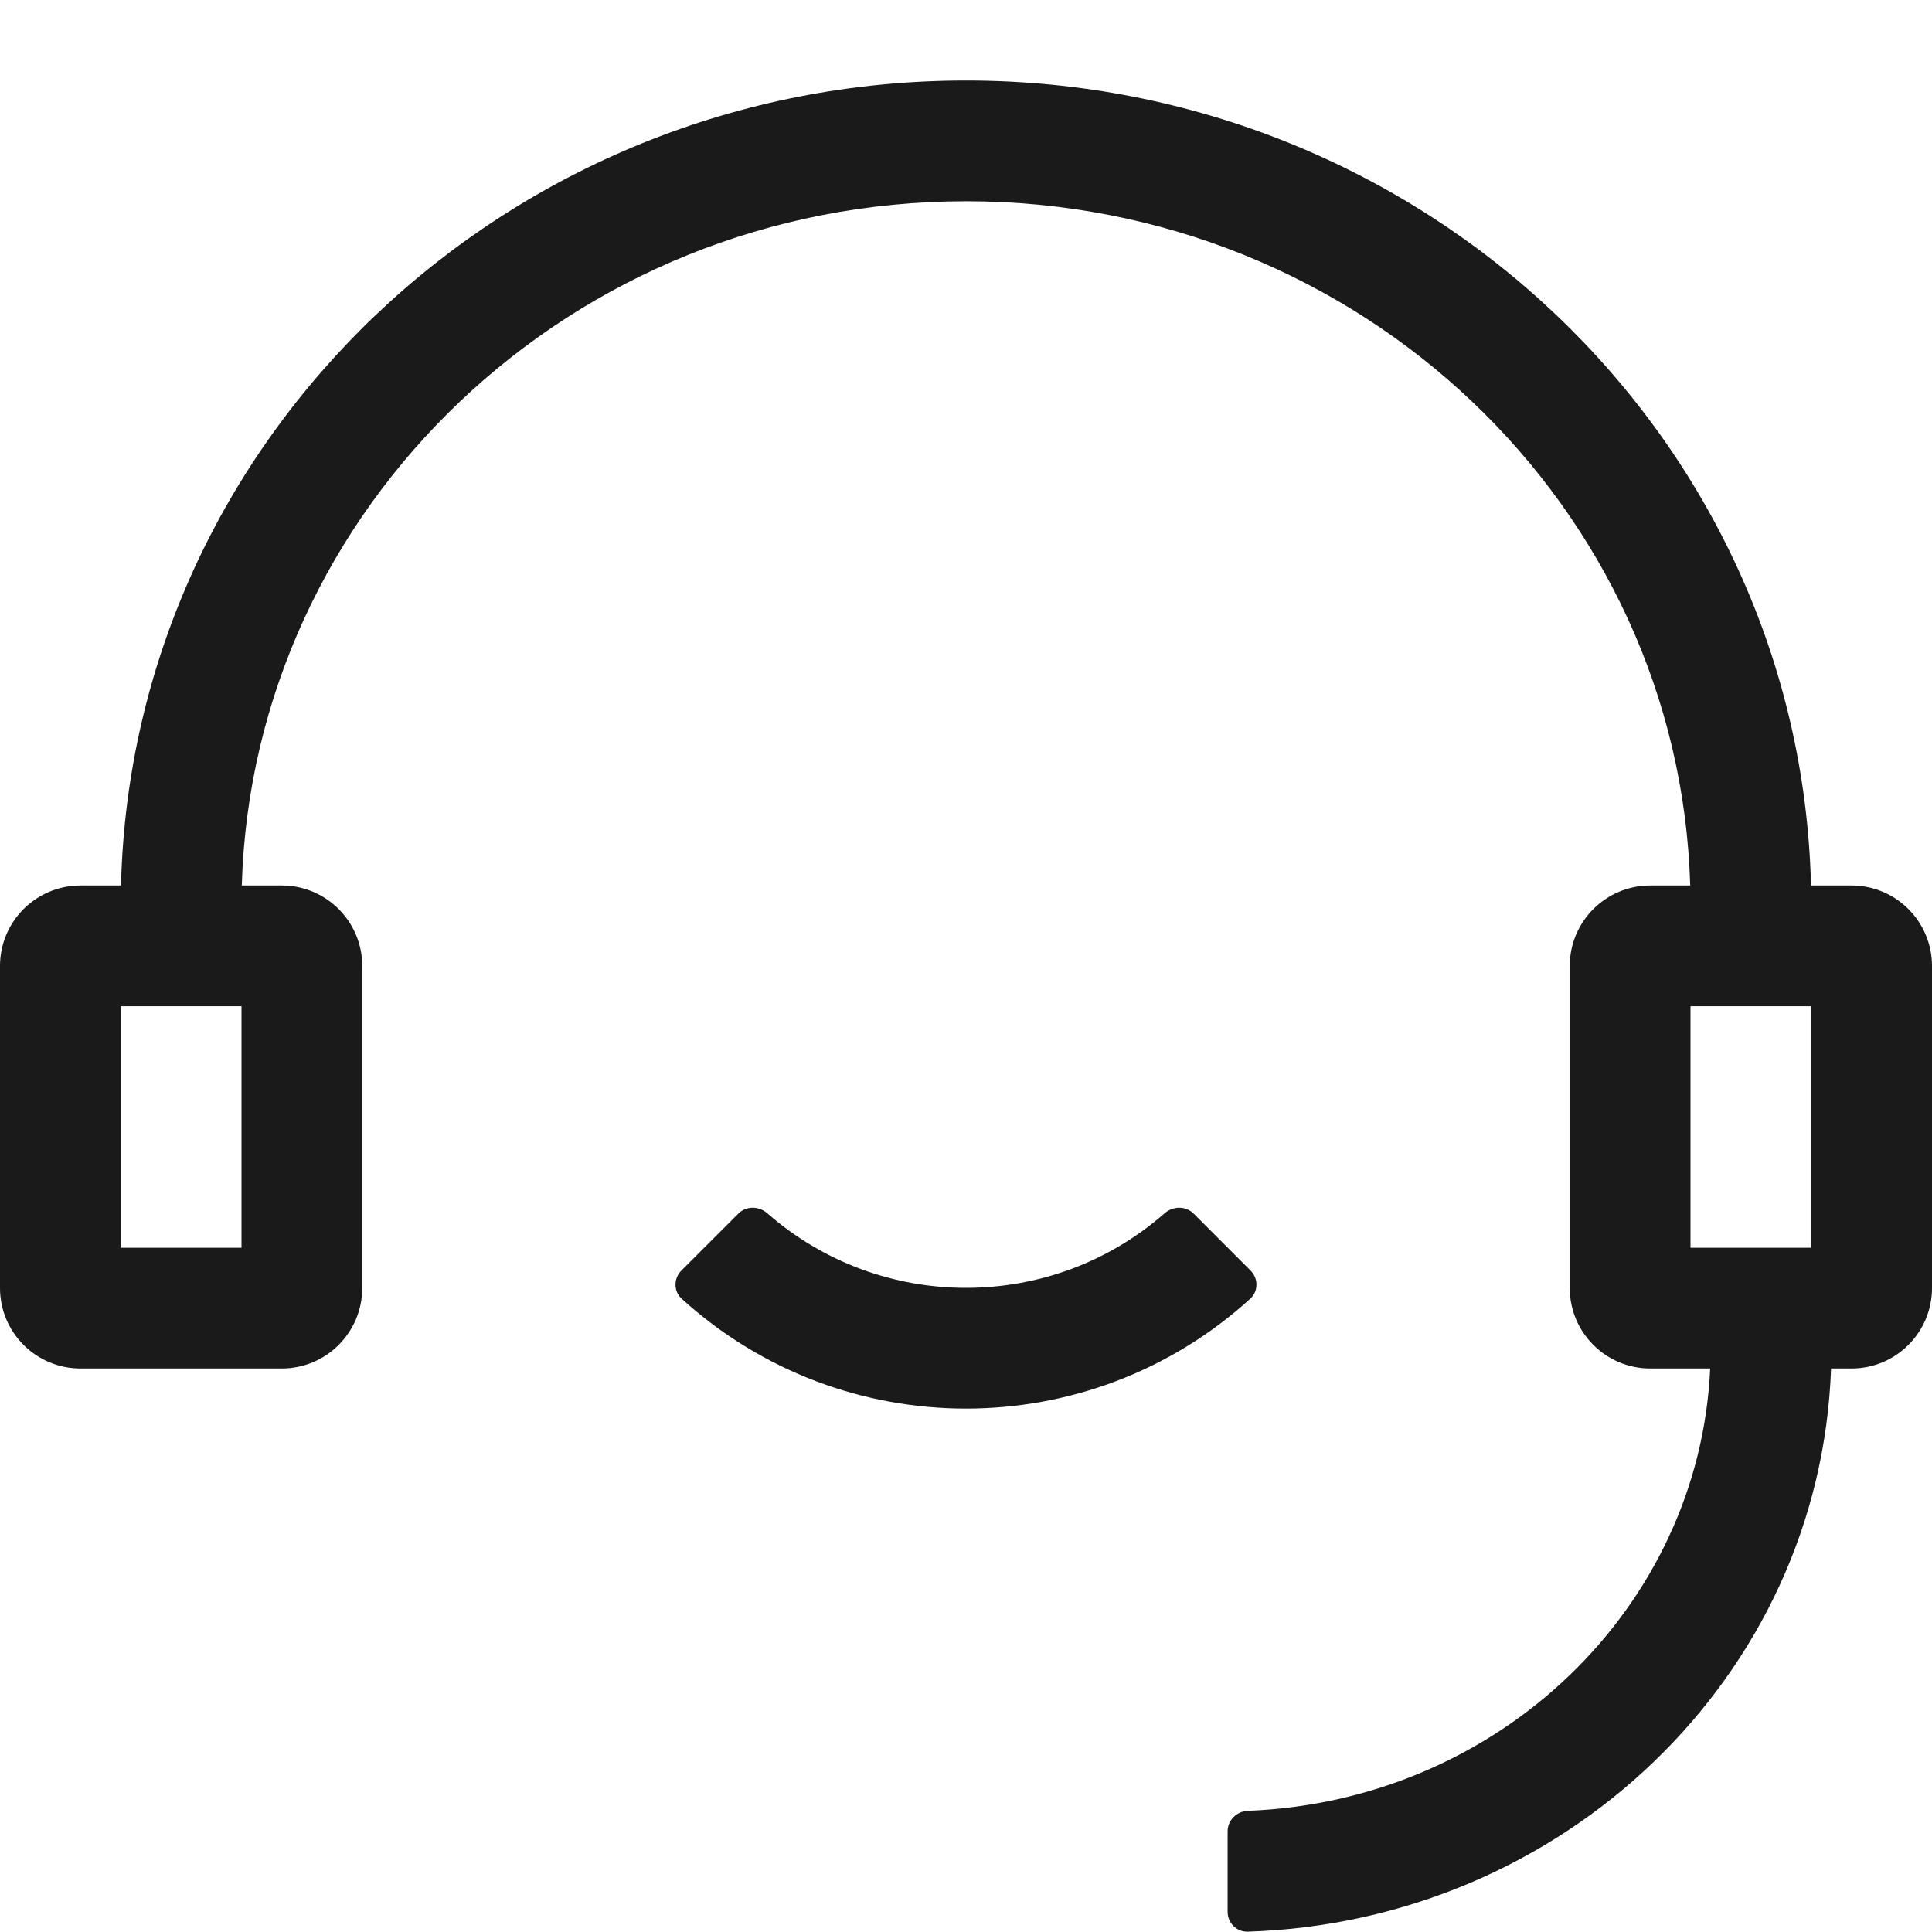
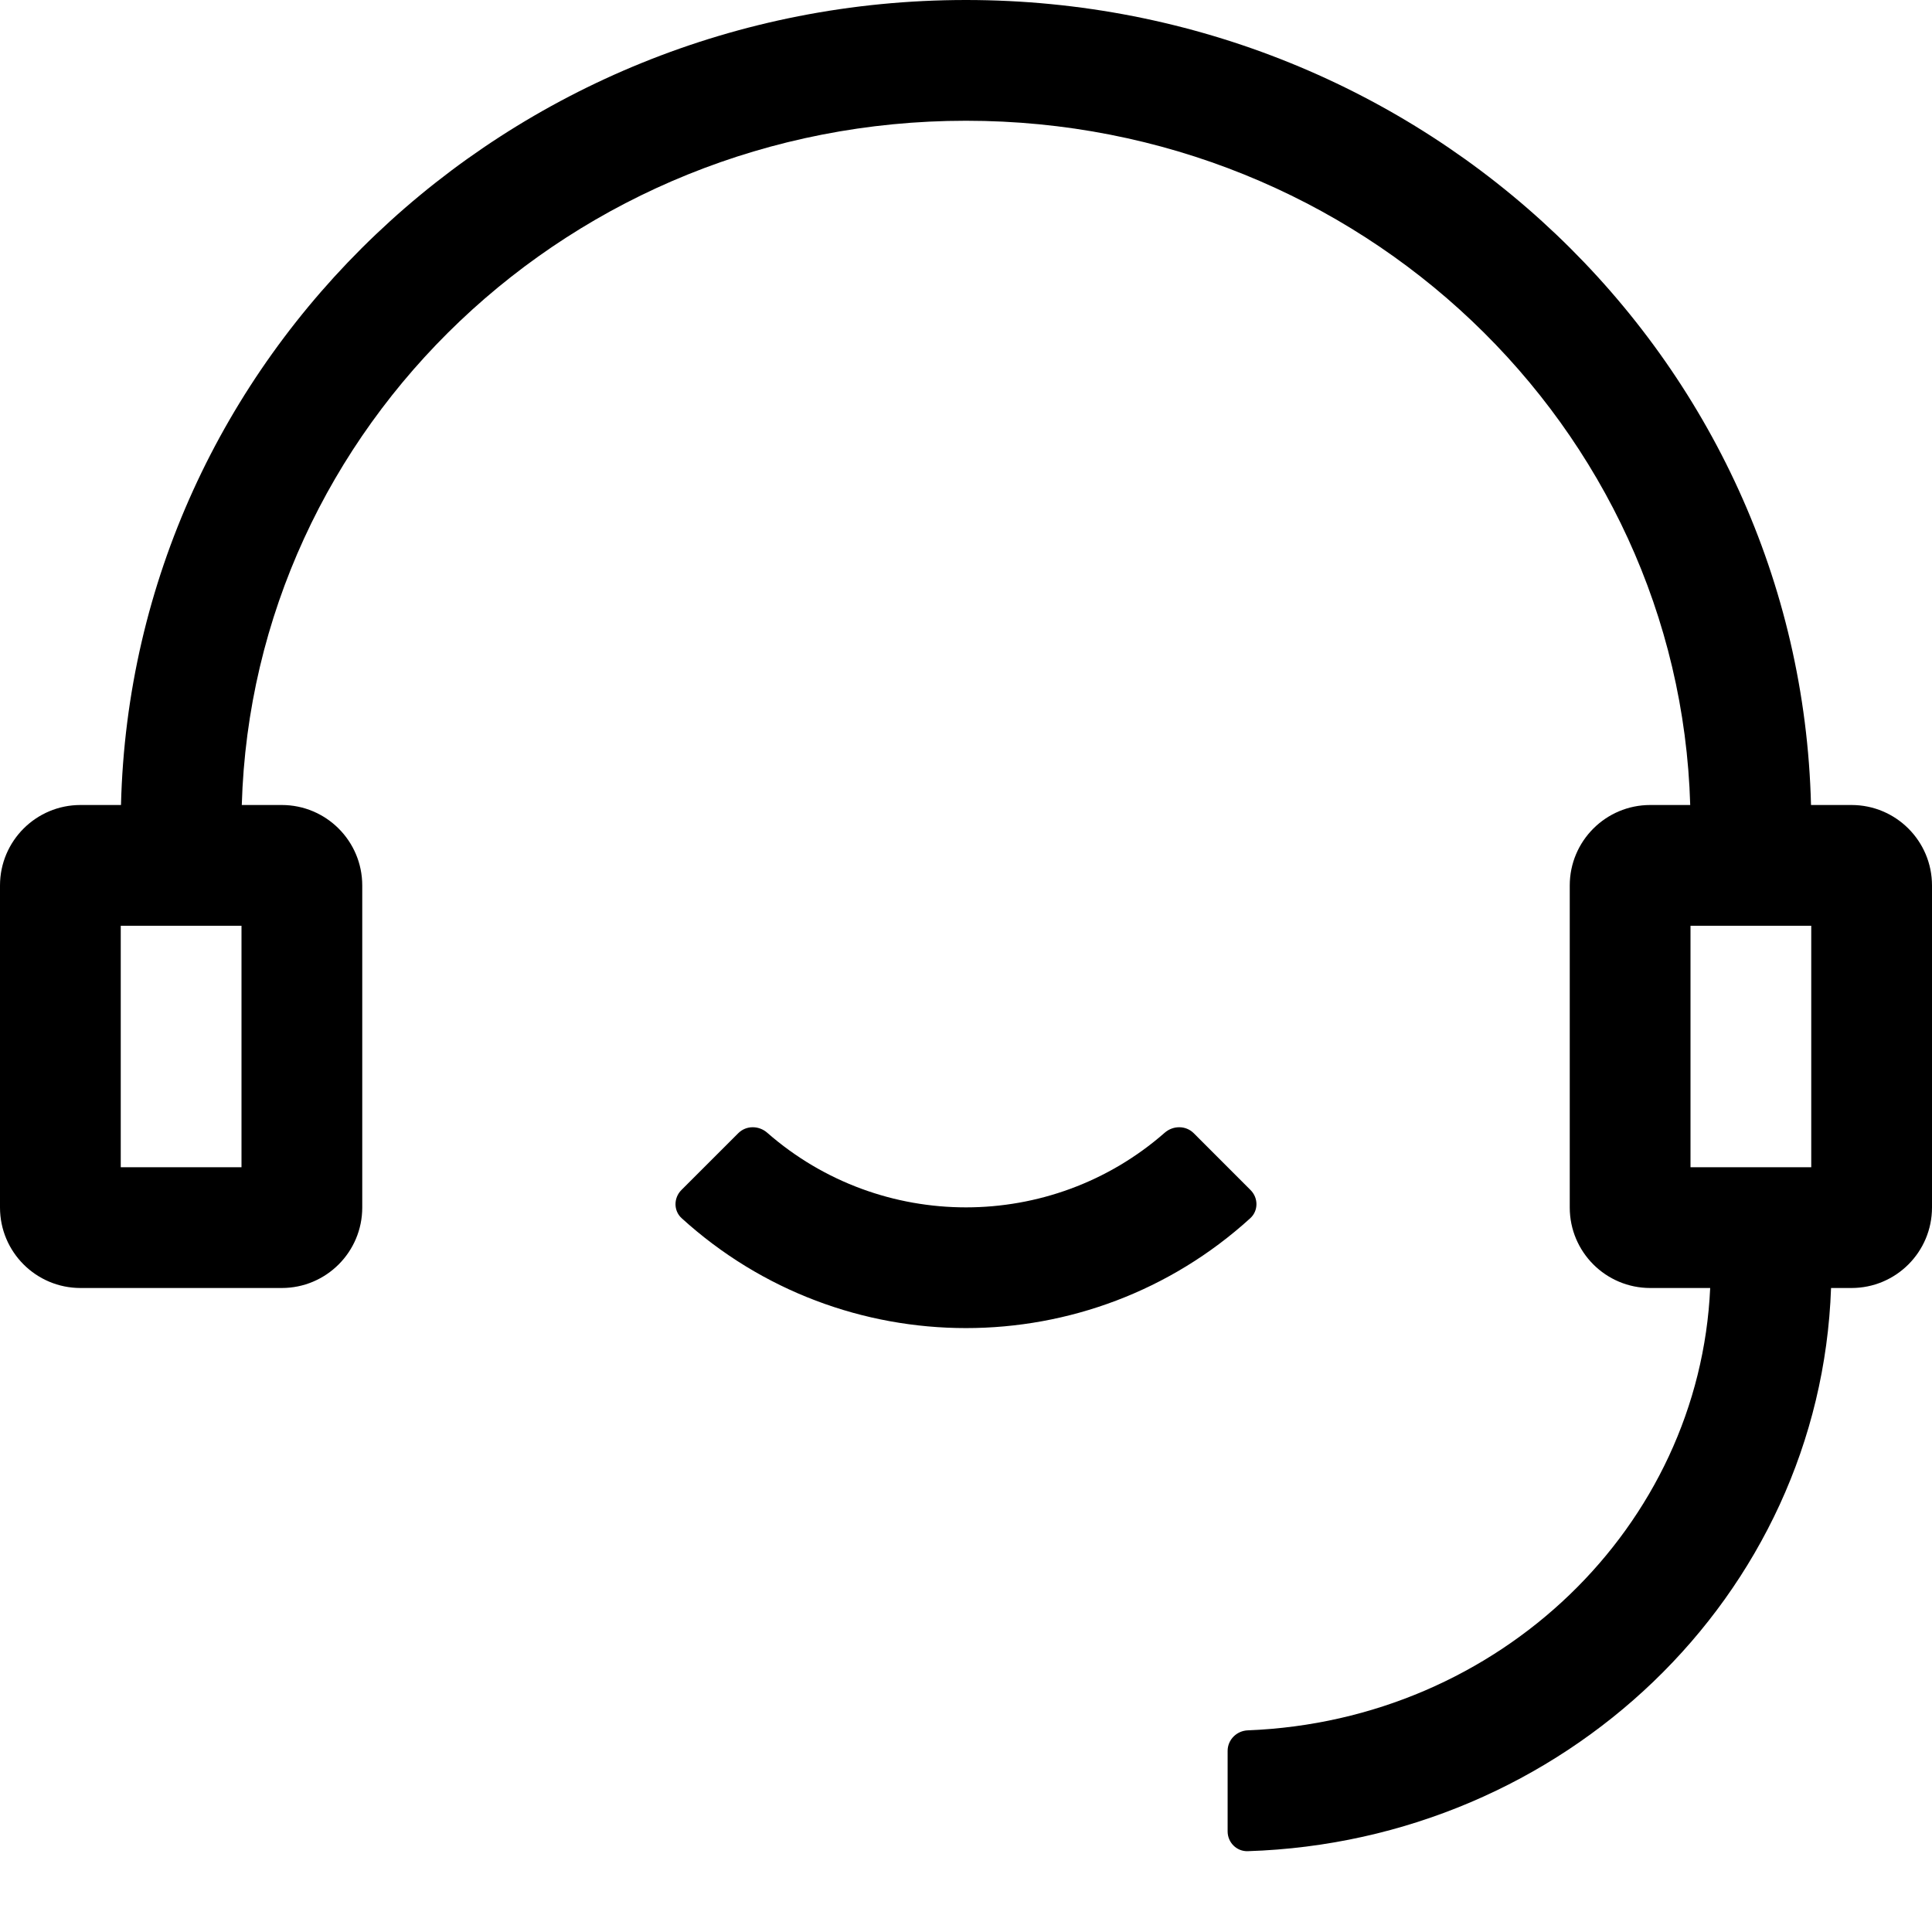
- <svg xmlns="http://www.w3.org/2000/svg" fill="none" version="1.1" width="48" height="48" viewBox="0 0 48 48">
-   <defs>
-     <clipPath id="relay_svg_HUsO_D">
-       <path d="M0 0L48 0L48 48L0 48L0 0Z" />
-     </clipPath>
-   </defs>
-   <g style="mix-blend-mode:pass-through;opacity: 1;" transform="matrix(1,0,0,1,0,0)">
-     <g clip-path="url(#relay_svg_HUsO_D)">
-       <g style="mix-blend-mode:pass-through;opacity: 1;" transform="matrix(1,0,0,1,0,2)">
-         <path d="M2 20L3.006 20C3.278 8.875 12.609 0 24 0C35.391 0 44.722 8.875 44.994 20L46 20C47.104 20 48 20.895 48 22L48 30C48 31.105 47.104 32 46 32L45.492 32C45.223 39.663 38.834 45.743 31.001 45.992C30.724 46.001 30.5 45.776 30.5 45.5L30.5 43.5C30.5 43.224 30.724 43.001 31 42.99C37.269 42.745 42.223 37.915 42.489 32L41 32C39.896 32 39 31.105 39 30L39 22C39 20.895 39.896 20 41 20L41.993 20C41.721 10.601 33.805 3 24 3C14.195 3 6.279 10.601 6.007 20L7 20C8.104 20 9 20.895 9 22L9 30C9 31.105 8.104 32 7 32L2 32C0.896 32 0 31.105 0 30L0 22C0 20.895 0.896 20 2 20ZM3 23L3 29L6 29L6 23L3 23ZM42 29L45 29L45 23L42 23L42 29ZM28.937 28.142C29.145 27.96 29.461 27.958 29.657 28.153L31.07 29.567C31.266 29.763 31.266 30.081 31.063 30.266C27.064 33.906 20.936 33.906 16.936 30.266C16.732 30.081 16.734 29.763 16.928 29.567L18.343 28.153C18.538 27.958 18.853 27.96 19.061 28.142C21.883 30.615 26.116 30.615 28.937 28.142Z" fill-rule="NONZERO" fill="#1a1a1a" fill-opacity="1" style="mix-blend-mode:normal" />
-       </g>
-     </g>
-   </g>
+ <svg xmlns="http://www.w3.org/2000/svg" viewBox="0 0 48 48">
+   <path d="M2 20L3.006 20C3.278 8.875 12.609 0 24 0C35.391 0 44.722 8.875 44.994 20L46 20C47.104 20 48 20.895 48 22L48 30C48 31.105 47.104 32 46 32L45.492 32C45.223 39.663 38.834 45.743 31.001 45.992C30.724 46.001 30.5 45.776 30.5 45.5L30.5 43.5C30.5 43.224 30.724 43.001 31 42.99C37.269 42.745 42.223 37.915 42.489 32L41 32C39.896 32 39 31.105 39 30L39 22C39 20.895 39.896 20 41 20L41.993 20C41.721 10.601 33.805 3 24 3C14.195 3 6.279 10.601 6.007 20L7 20C8.104 20 9 20.895 9 22L9 30C9 31.105 8.104 32 7 32L2 32C0.896 32 0 31.105 0 30L0 22C0 20.895 0.896 20 2 20ZM3 23L3 29L6 29L6 23L3 23ZM42 29L45 29L45 23L42 23L42 29ZM28.937 28.142C29.145 27.96 29.461 27.958 29.657 28.153L31.07 29.567C31.266 29.763 31.266 30.081 31.063 30.266C27.064 33.906 20.936 33.906 16.936 30.266C16.732 30.081 16.734 29.763 16.928 29.567L18.343 28.153C18.538 27.958 18.853 27.96 19.061 28.142C21.883 30.615 26.116 30.615 28.937 28.142Z" />
</svg>
